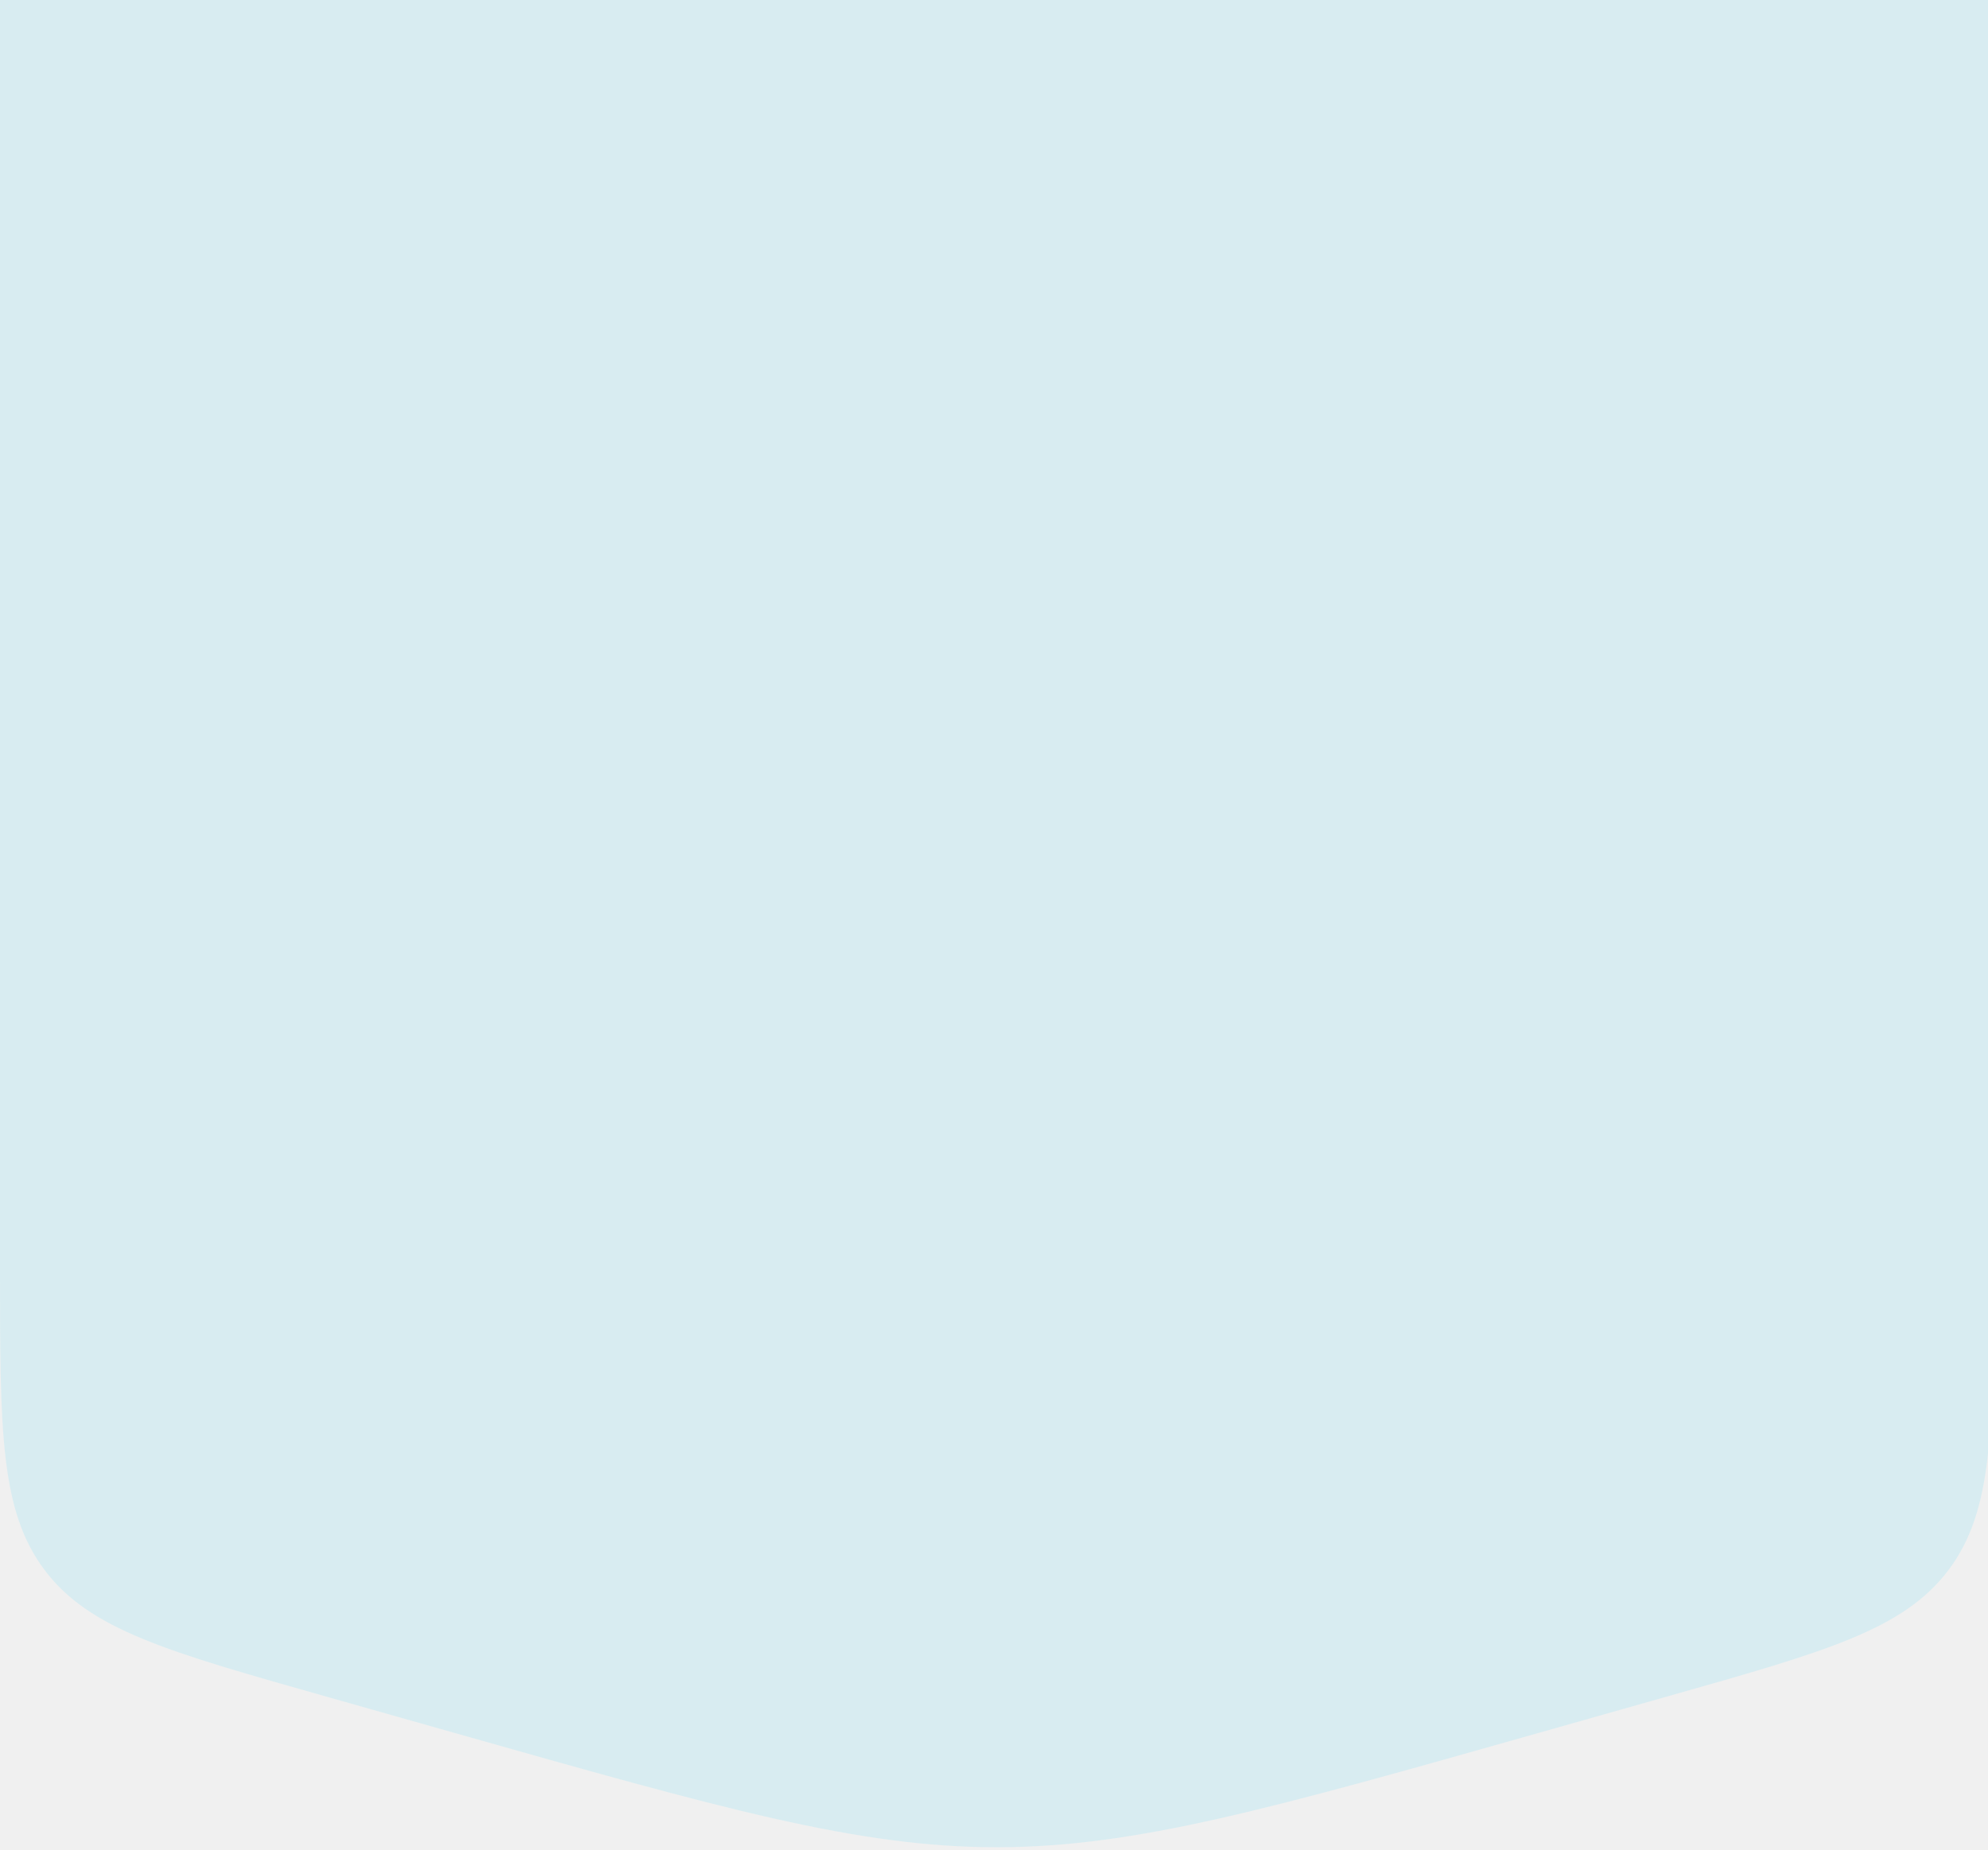
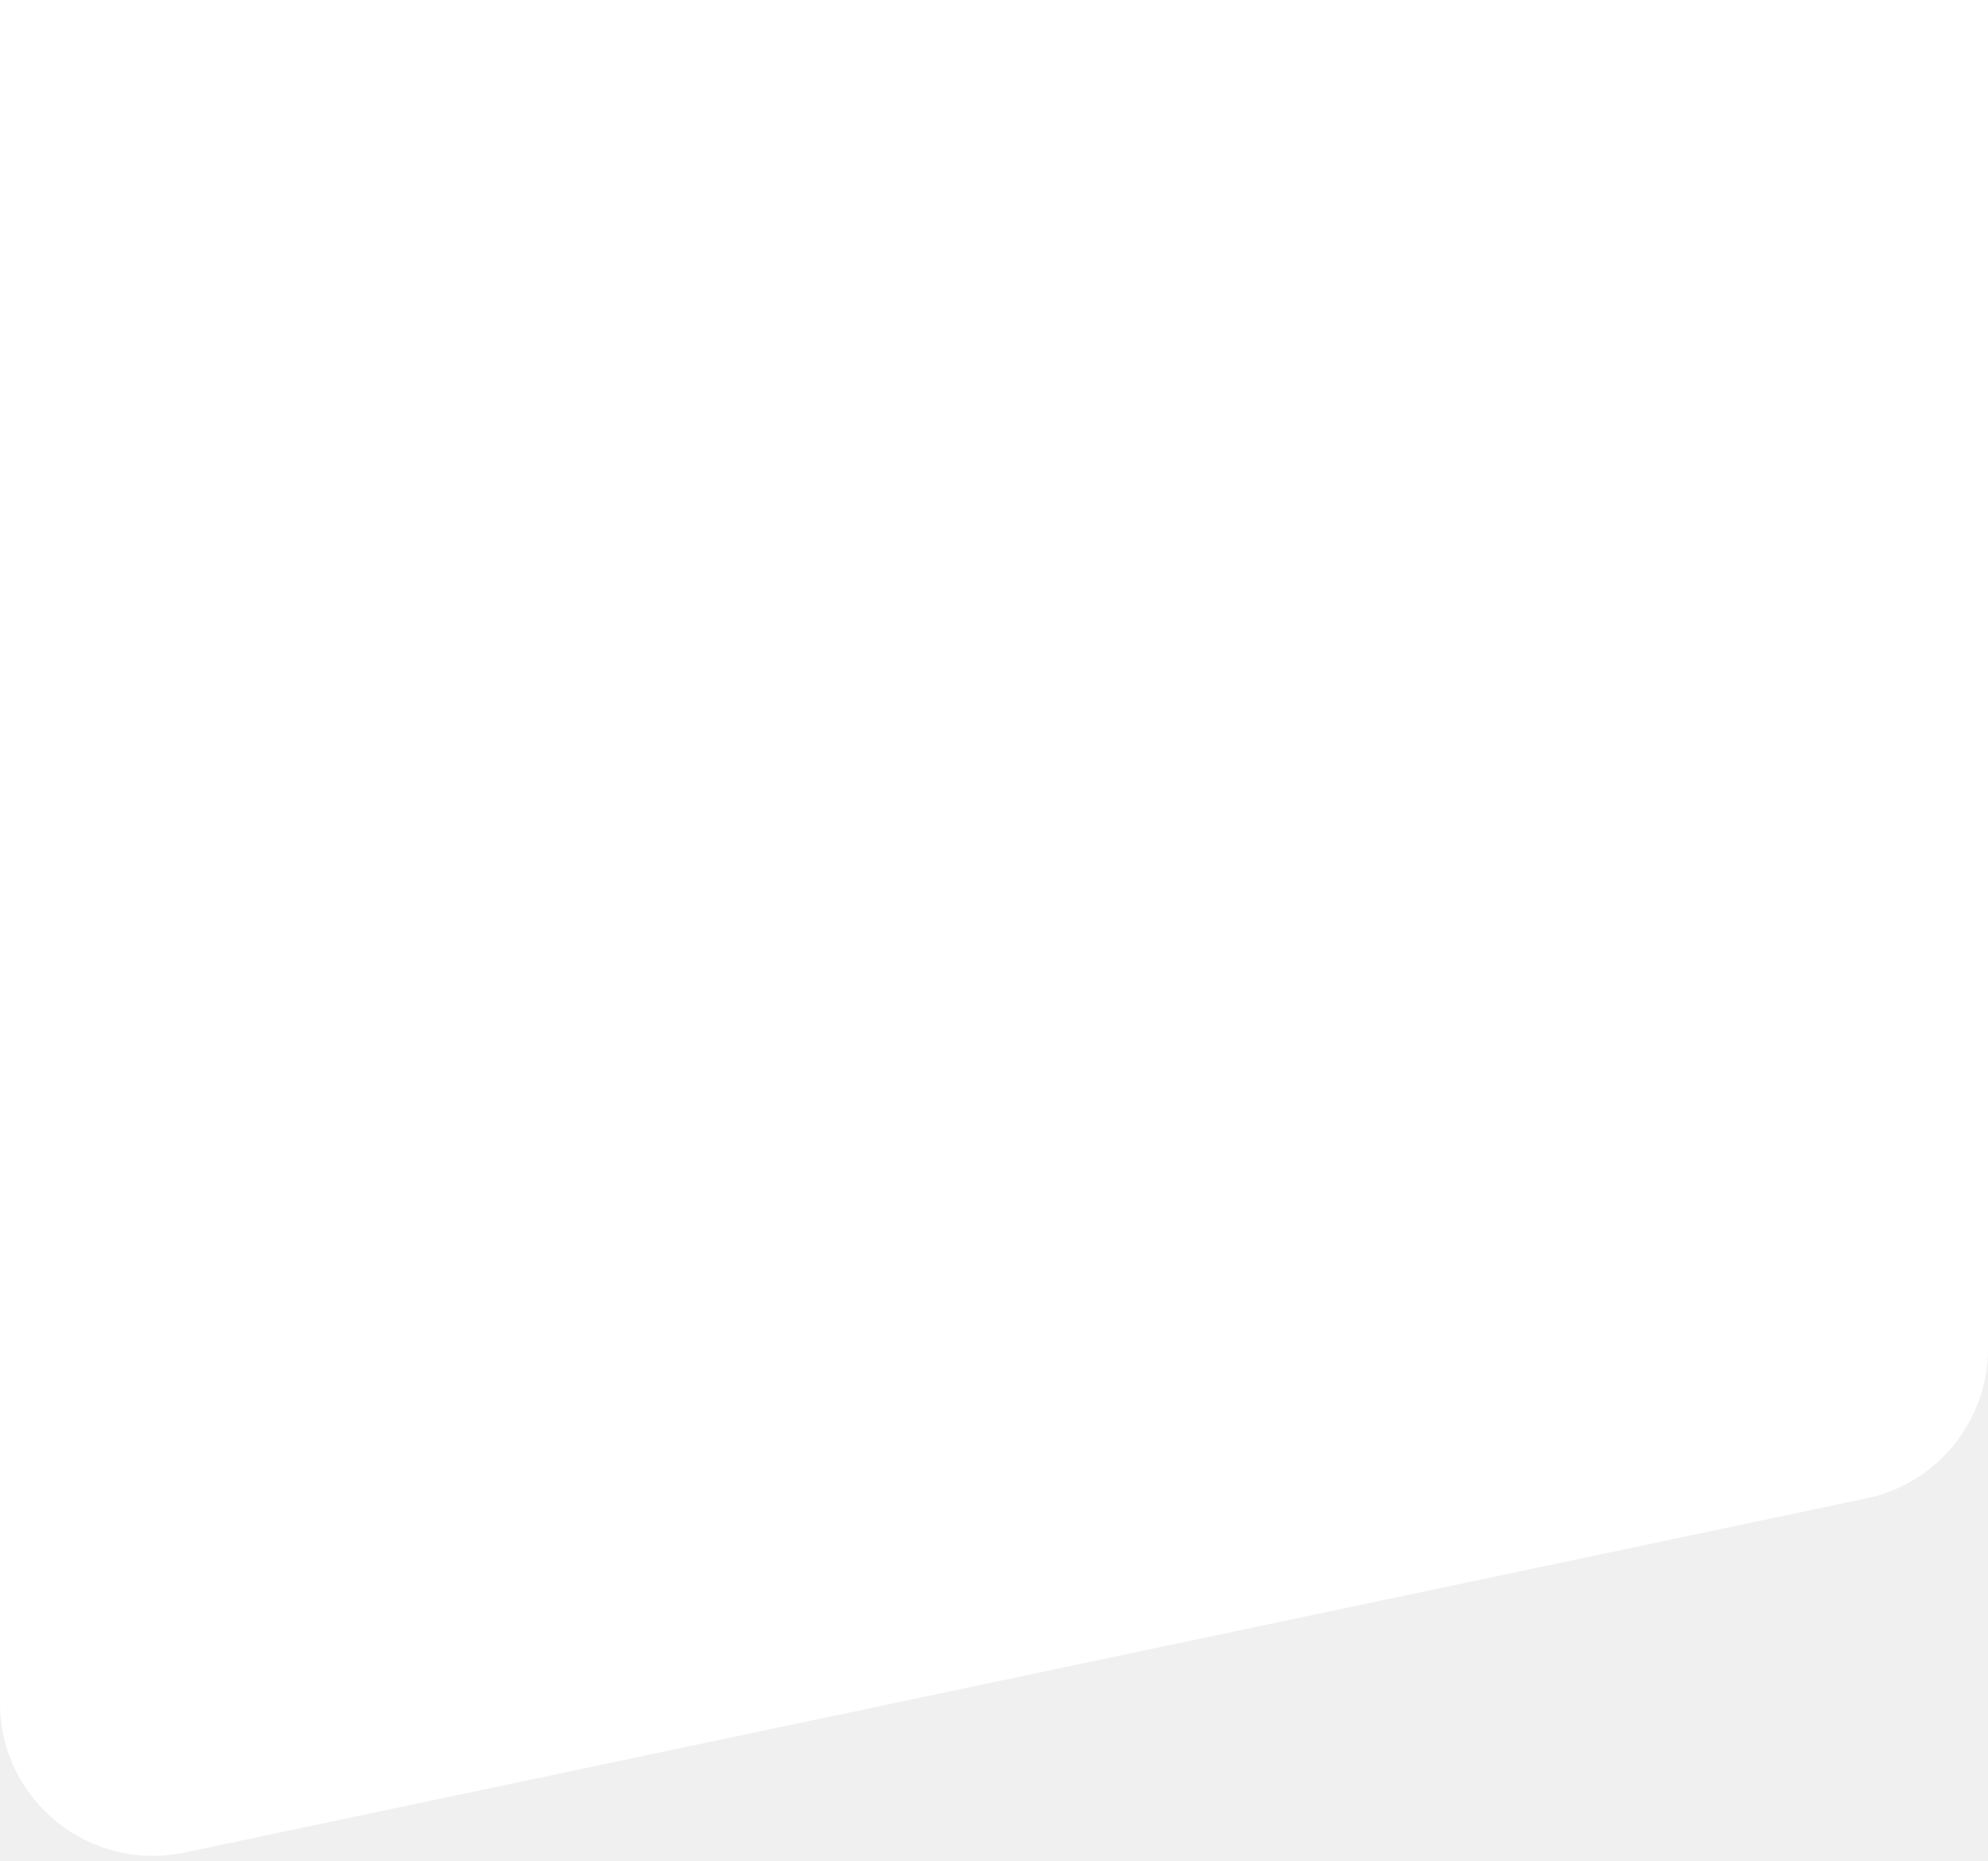
- <svg xmlns="http://www.w3.org/2000/svg" width="390" height="363" viewBox="0 0 390 363" fill="none">
-   <path d="M0 -86H391V249.084C391 280.698 391 296.504 382.211 308.13C373.421 319.756 358.213 324.065 327.797 332.682L302.088 339.967C249.137 354.97 222.661 362.471 195.5 362.471C168.339 362.471 141.863 354.97 88.912 339.967L63.203 332.682C32.787 324.065 17.579 319.756 8.789 308.13C0 296.504 0 280.697 0 249.084V-86Z" fill="#01D0FE" fill-opacity="0.1" />
+ <svg xmlns="http://www.w3.org/2000/svg" width="390" height="365" viewBox="0 0 390 365" fill="none">
+   <path d="M0 -130H390V264.545C390 278.731 380.063 290.978 366.181 293.901L36.181 363.382C17.534 367.308 0 353.081 0 334.026V-130Z" fill="white" />
</svg>
